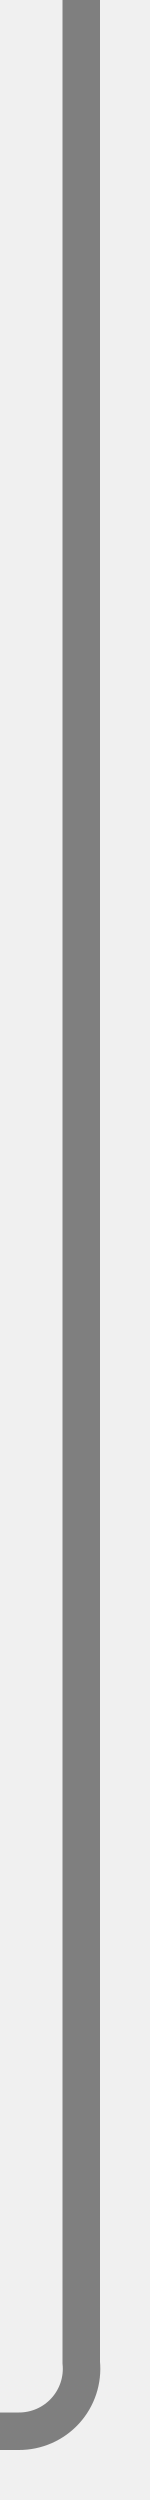
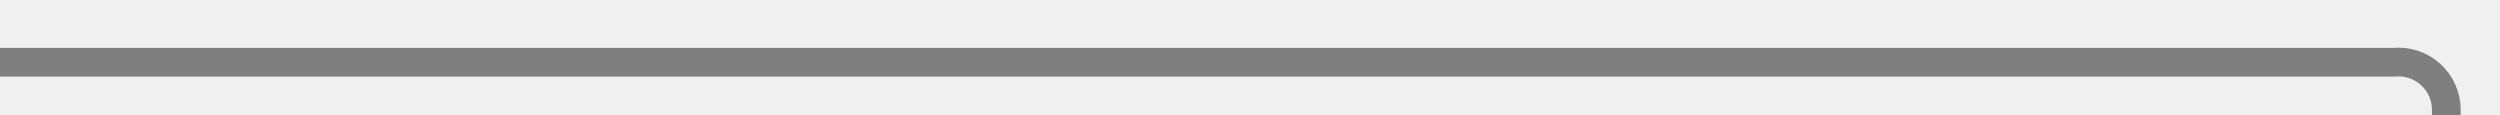
- <svg xmlns="http://www.w3.org/2000/svg" version="1.1" width="12px" height="200px" preserveAspectRatio="xMidYMin meet" viewBox="460 506  10 200">
-   <defs>
-     <mask fill="white" id="clip151">
-       <path d="M 270.5 688  L 329.5 688  L 329.5 712  L 270.5 712  Z M 133 506  L 468 506  L 468 914  L 133 914  Z " fill-rule="evenodd" />
-     </mask>
-   </defs>
-   <path d="M 465.5 506  L 465.5 695  A 5 5 0 0 1 460.5 700.5 L 149 700.5  A 5 5 0 0 0 144.5 705.5 L 144.5 896  " stroke-width="3" stroke="#7f7f7f" fill="none" mask="url(#clip151)" />
-   <path d="M 135.6 894  L 144.5 903  L 153.4 894  L 135.6 894  Z " fill-rule="nonzero" fill="#7f7f7f" stroke="none" mask="url(#clip151)" />
+ <svg xmlns="http://www.w3.org/2000/svg" version="1.1" width="261px" height="12px" preserveAspectRatio="xMinYMid meet" viewBox="515 193  261 10">
+   <path d="M 515 198.5  L 765 198.5  A 5 5 0 0 1 770.5 203.5 L 770.5 219  " stroke-width="3" stroke="#7f7f7f" fill="none" />
+   <path d="M 761.6 217  L 770.5 226  L 779.4 217  L 761.6 217  Z " fill-rule="nonzero" fill="#7f7f7f" stroke="none" />
</svg>
